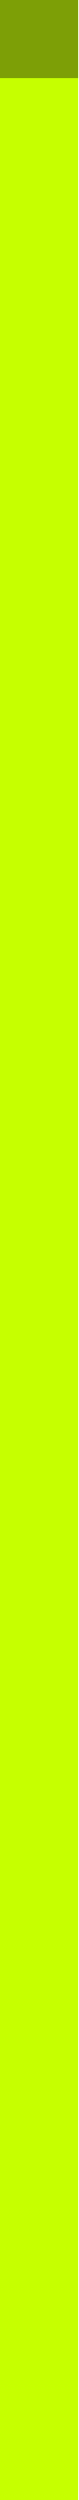
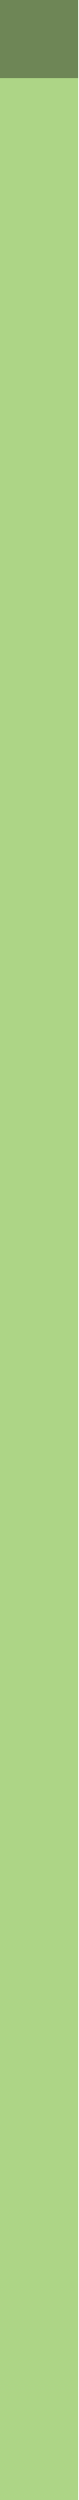
<svg xmlns="http://www.w3.org/2000/svg" width="1" height="32" viewBox="0 0 1 32">
-   <rect width="1" height="32" fill="#c6ff00" />
+   <rect width="1" height="32" fill="#add586" />
  <rect width="1" height="1" fill="#111111" fill-opacity="0.4" />
</svg>
